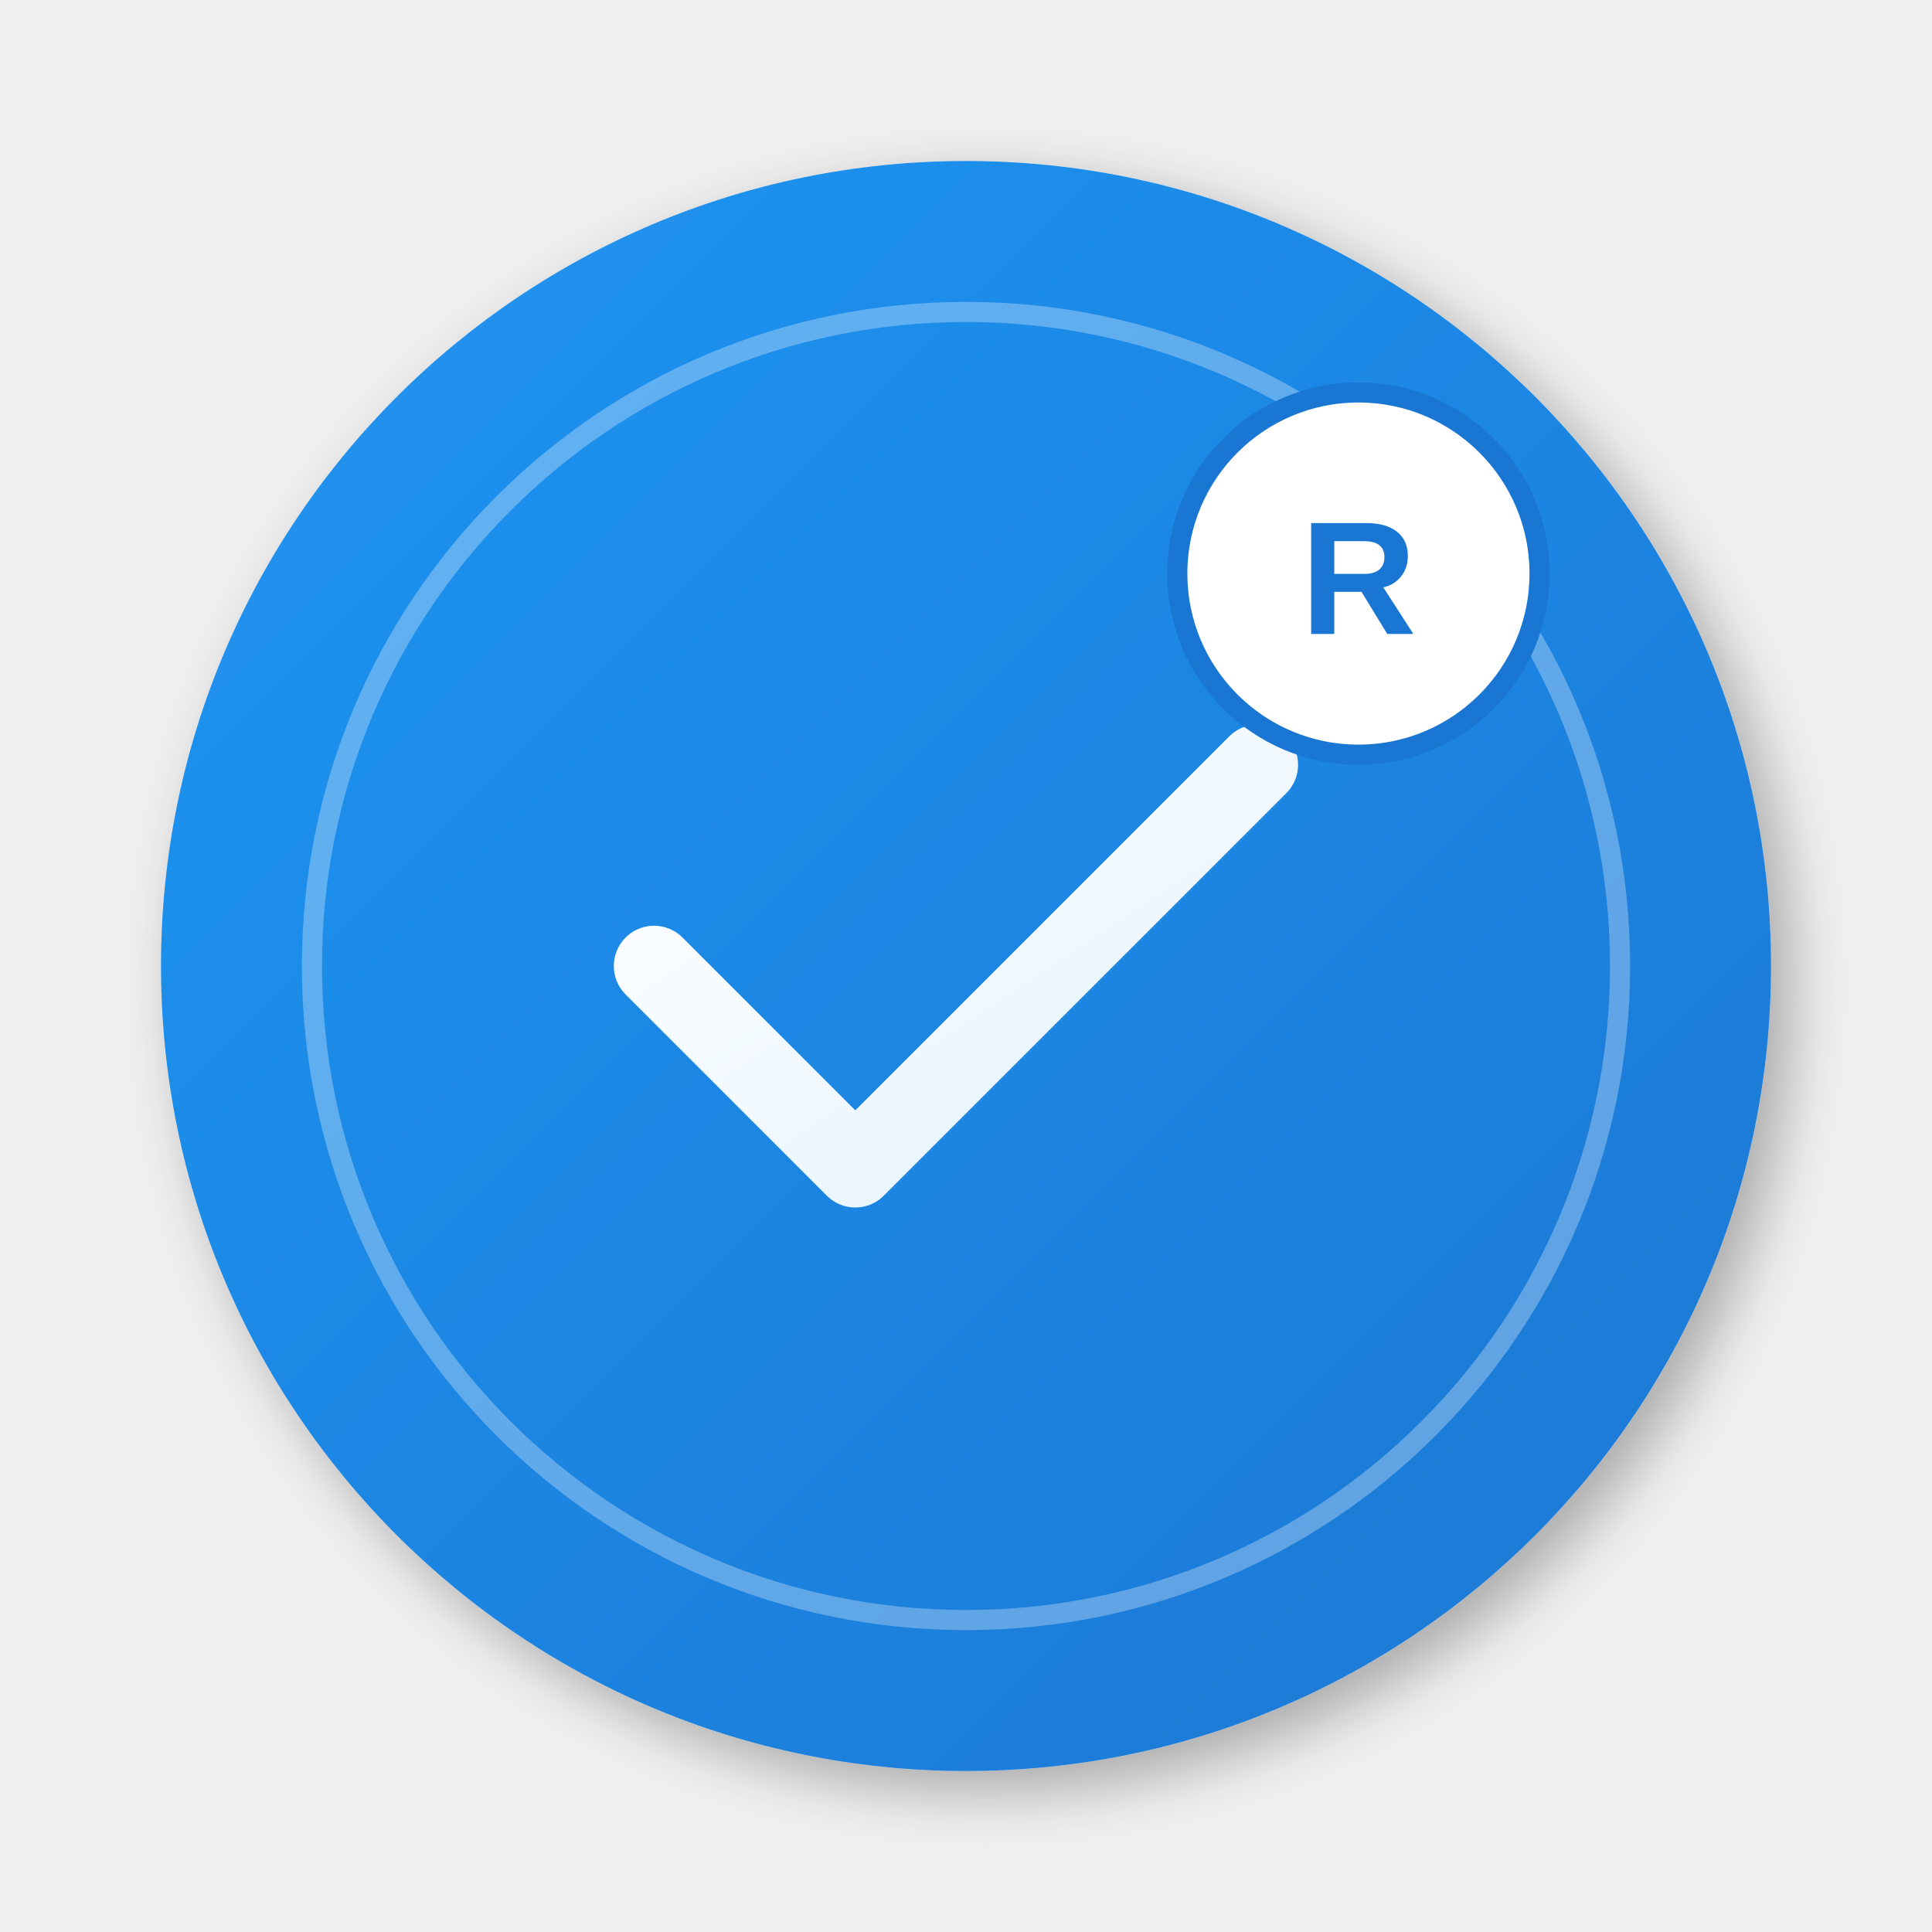
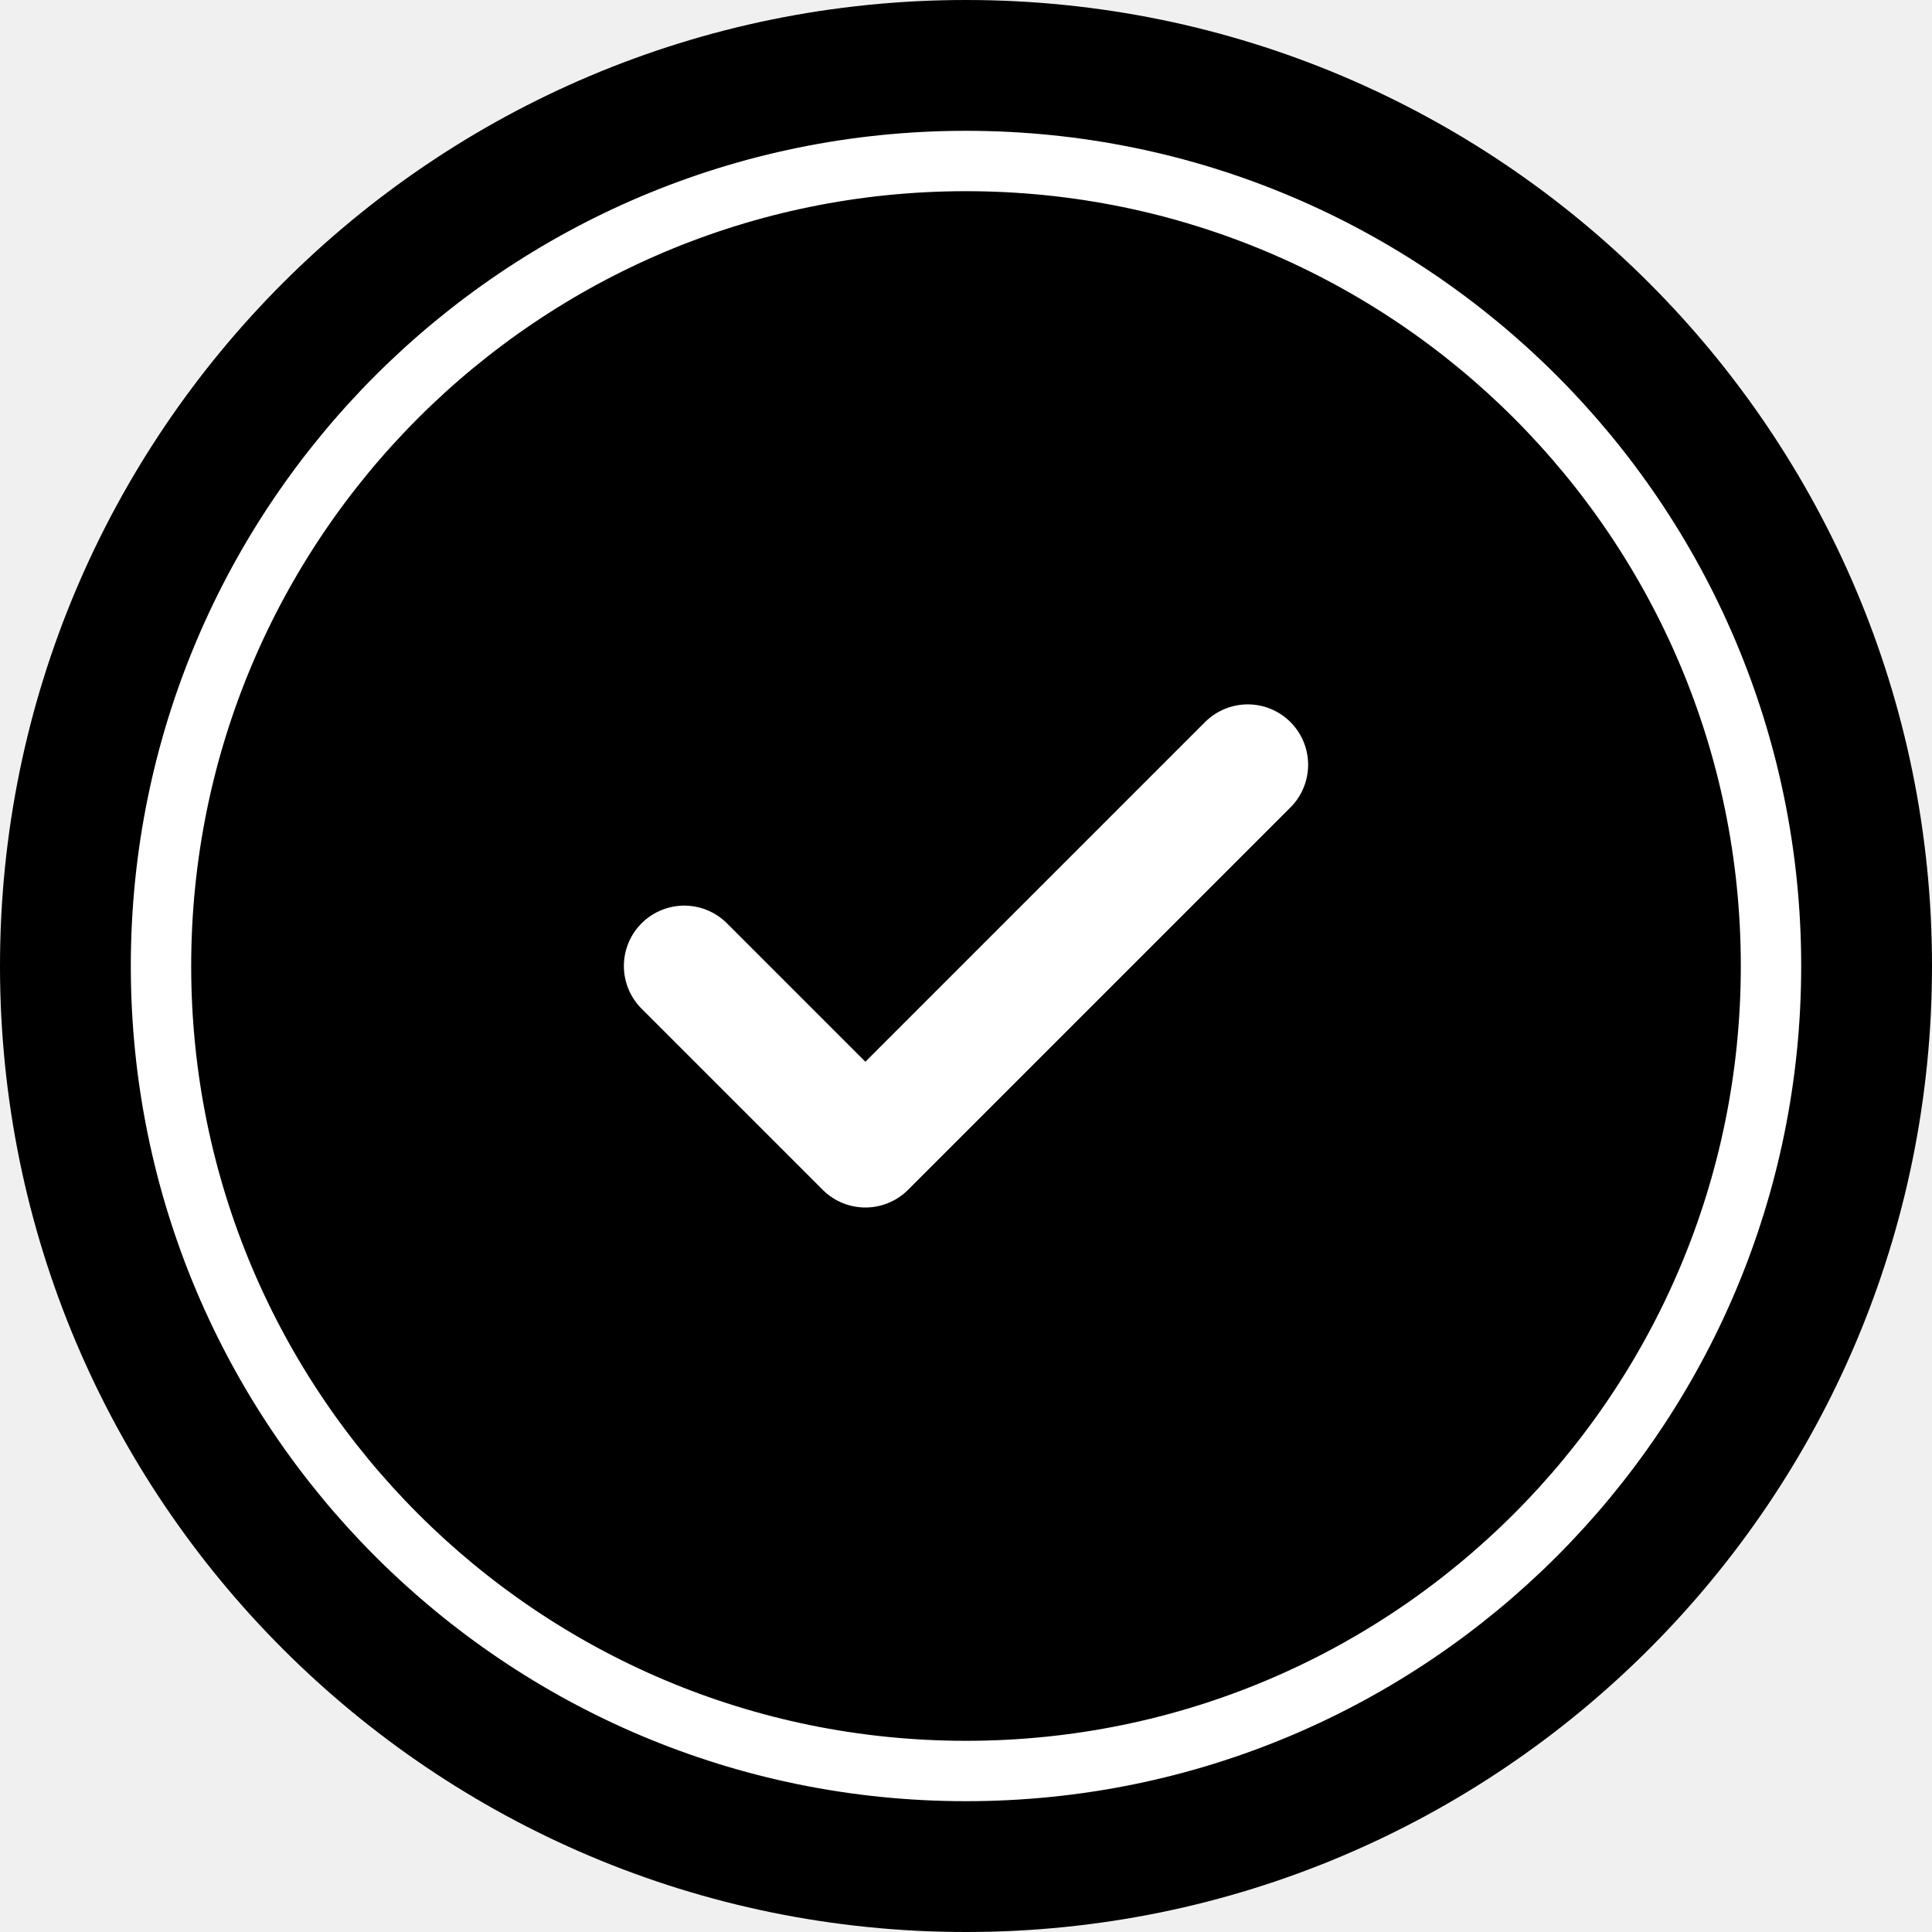
<svg xmlns="http://www.w3.org/2000/svg" width="192" height="192" viewBox="0 0 192 192">
-   <defs>
-     <linearGradient id="primaryGradient" x1="0%" y1="0%" x2="100%" y2="100%">
-       <stop offset="0%" style="stop-color:#2196F3;stop-opacity:1" />
-       <stop offset="100%" style="stop-color:#1976D2;stop-opacity:1" />
-     </linearGradient>
-     <linearGradient id="checkGradient" x1="0%" y1="0%" x2="100%" y2="100%">
-       <stop offset="0%" style="stop-color:#FFFFFF;stop-opacity:1" />
-       <stop offset="100%" style="stop-color:#E3F2FD;stop-opacity:1" />
-     </linearGradient>
-     <filter id="shadow" x="-50%" y="-50%" width="200%" height="200%">
-       <feDropShadow dx="2" dy="2" stdDeviation="3" flood-opacity="0.3" />
-     </filter>
-   </defs>
-   <circle cx="96" cy="96" r="80" fill="url(#primaryGradient)" filter="url(#shadow)" />
-   <circle cx="96" cy="96" r="65" fill="none" stroke="#FFFFFF" stroke-width="2" opacity="0.3" />
-   <path d="M65 96 L85 116 L125 76" stroke="url(#checkGradient)" stroke-width="8" stroke-linecap="round" stroke-linejoin="round" fill="none" />
-   <circle cx="135" cy="57" r="18" fill="#FFFFFF" stroke="#1976D2" stroke-width="2" />
-   <text x="135" y="63" text-anchor="middle" font-family="Arial, sans-serif" font-size="16" font-weight="bold" fill="#1976D2">R</text>
+   <circle cx="96" cy="96" r="96" fill="#000000" />
+   <circle cx="96" cy="96" r="80" fill="none" stroke="#FFFFFF" stroke-width="6" />
+   <path d="M68 96L86 114L124 76" stroke="#FFFFFF" stroke-width="12" stroke-linecap="round" stroke-linejoin="round" fill="none" />
</svg>
